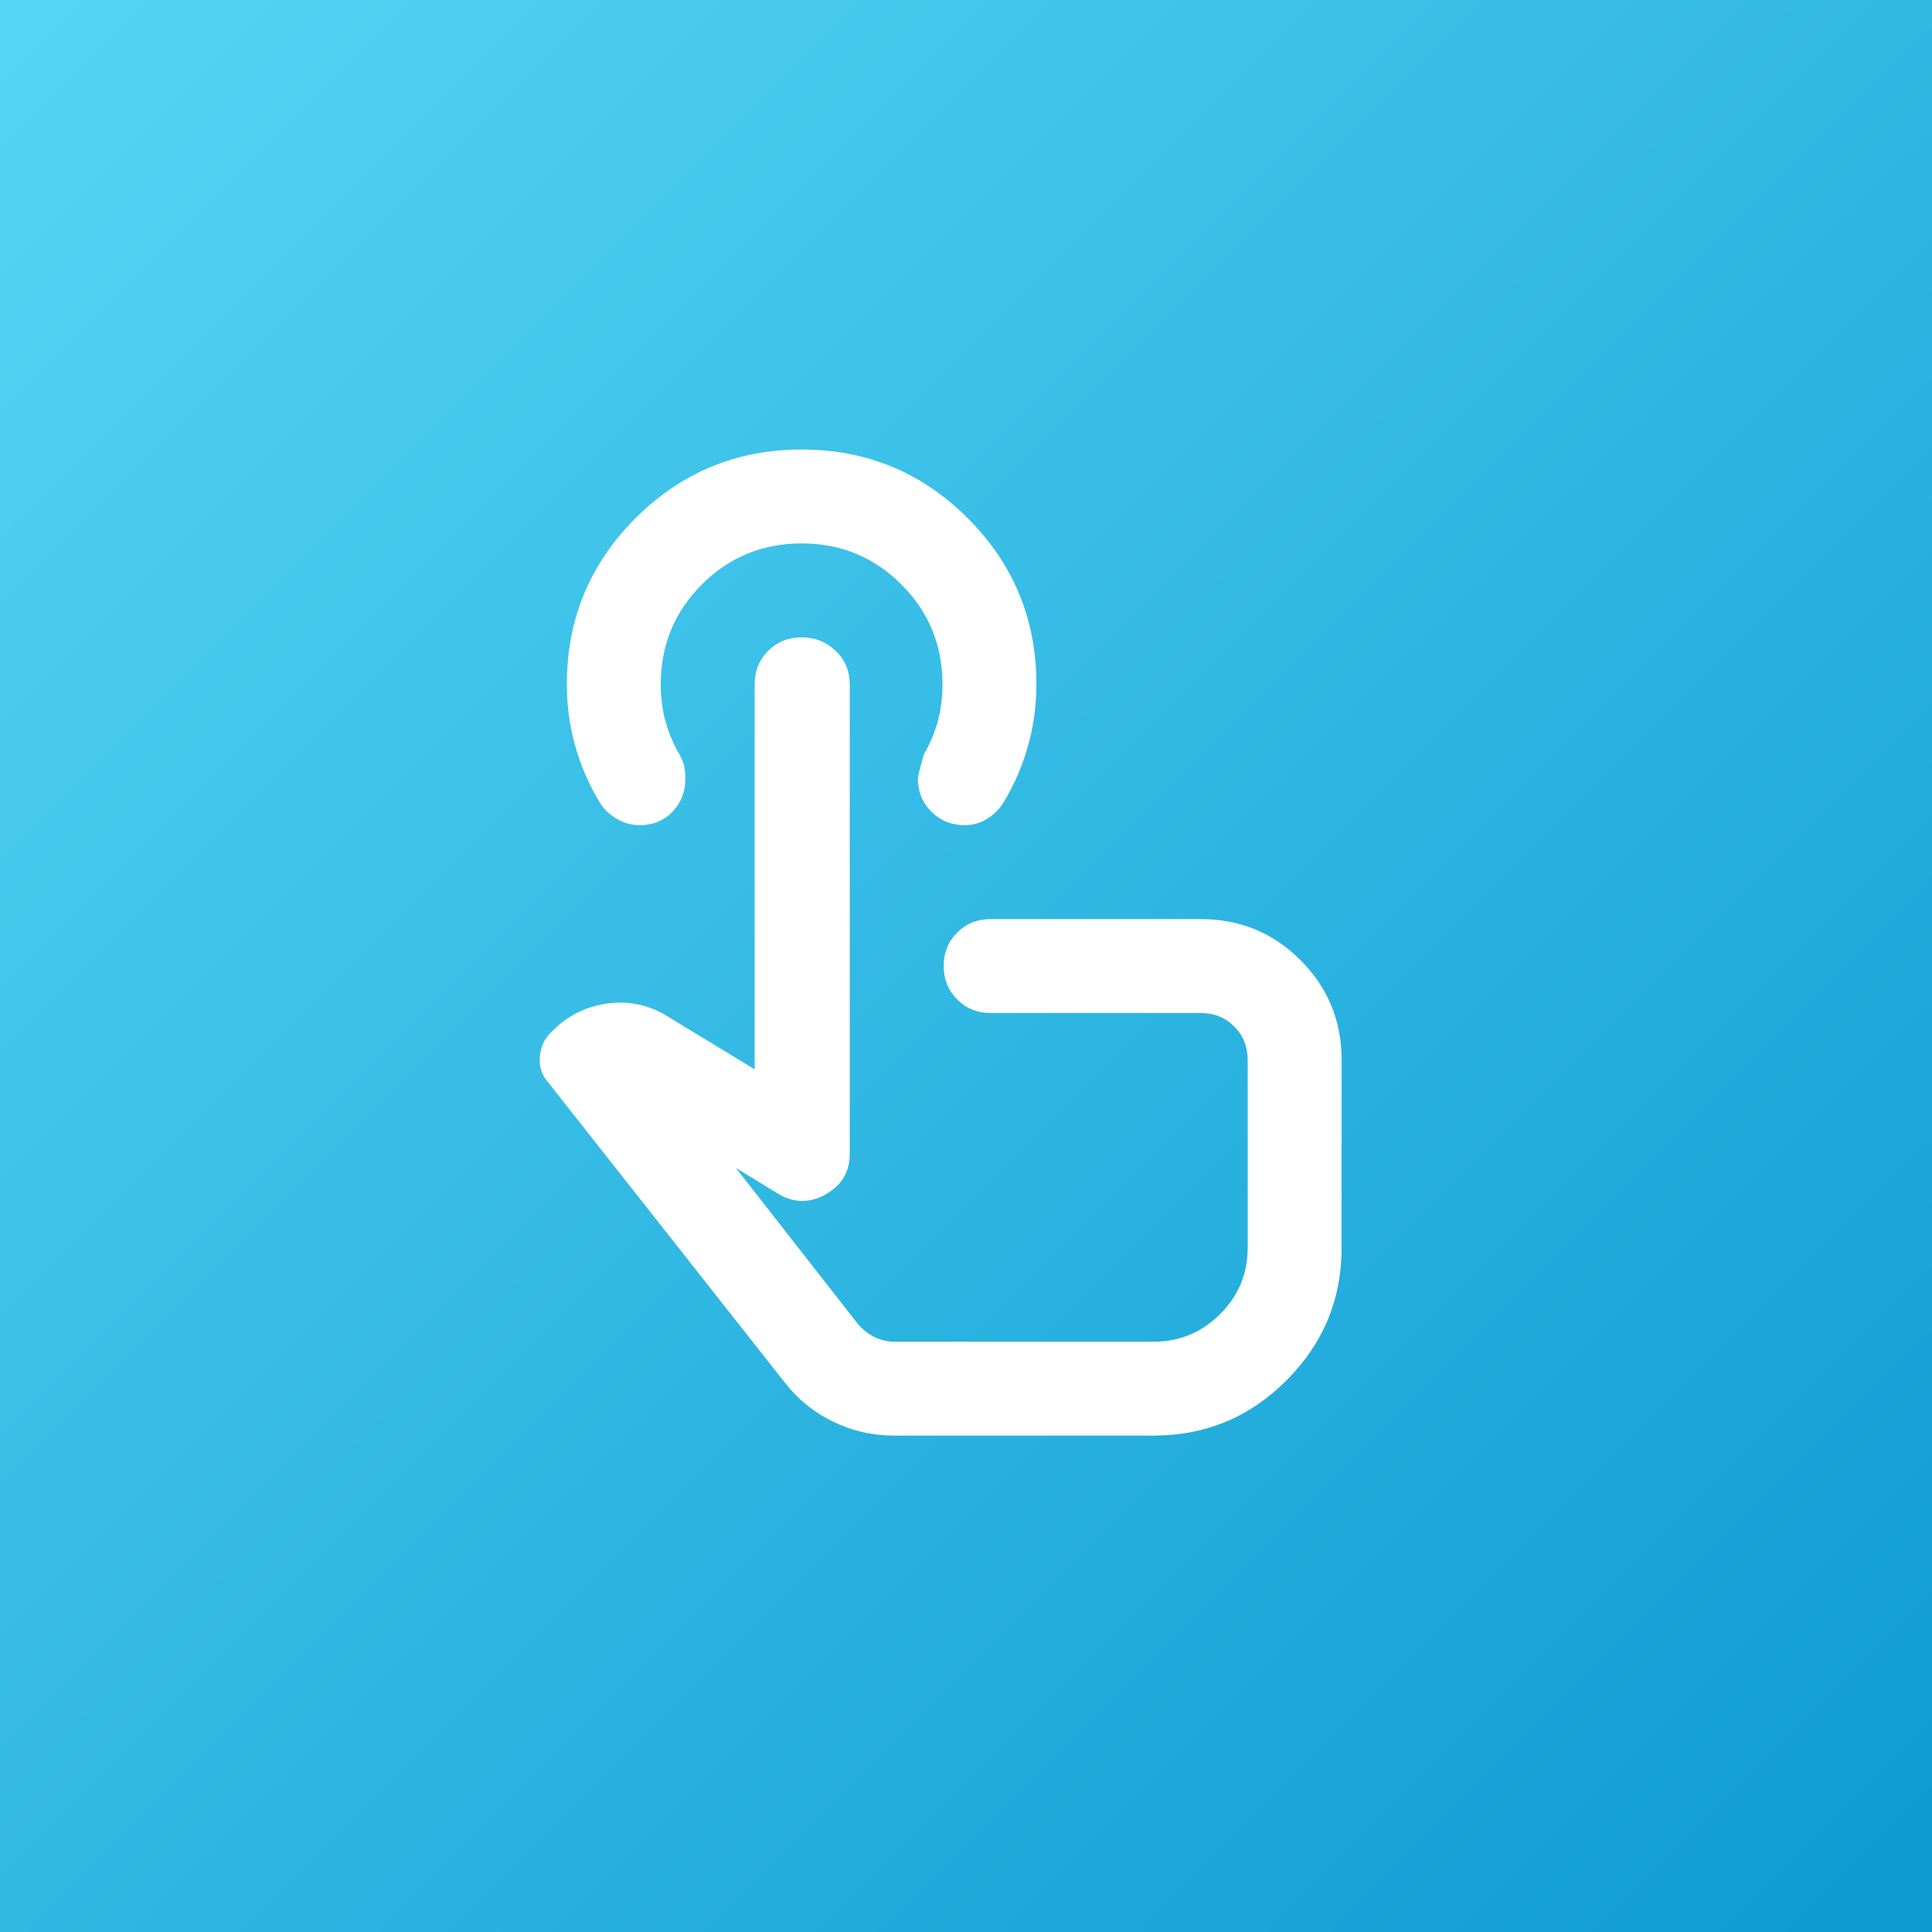
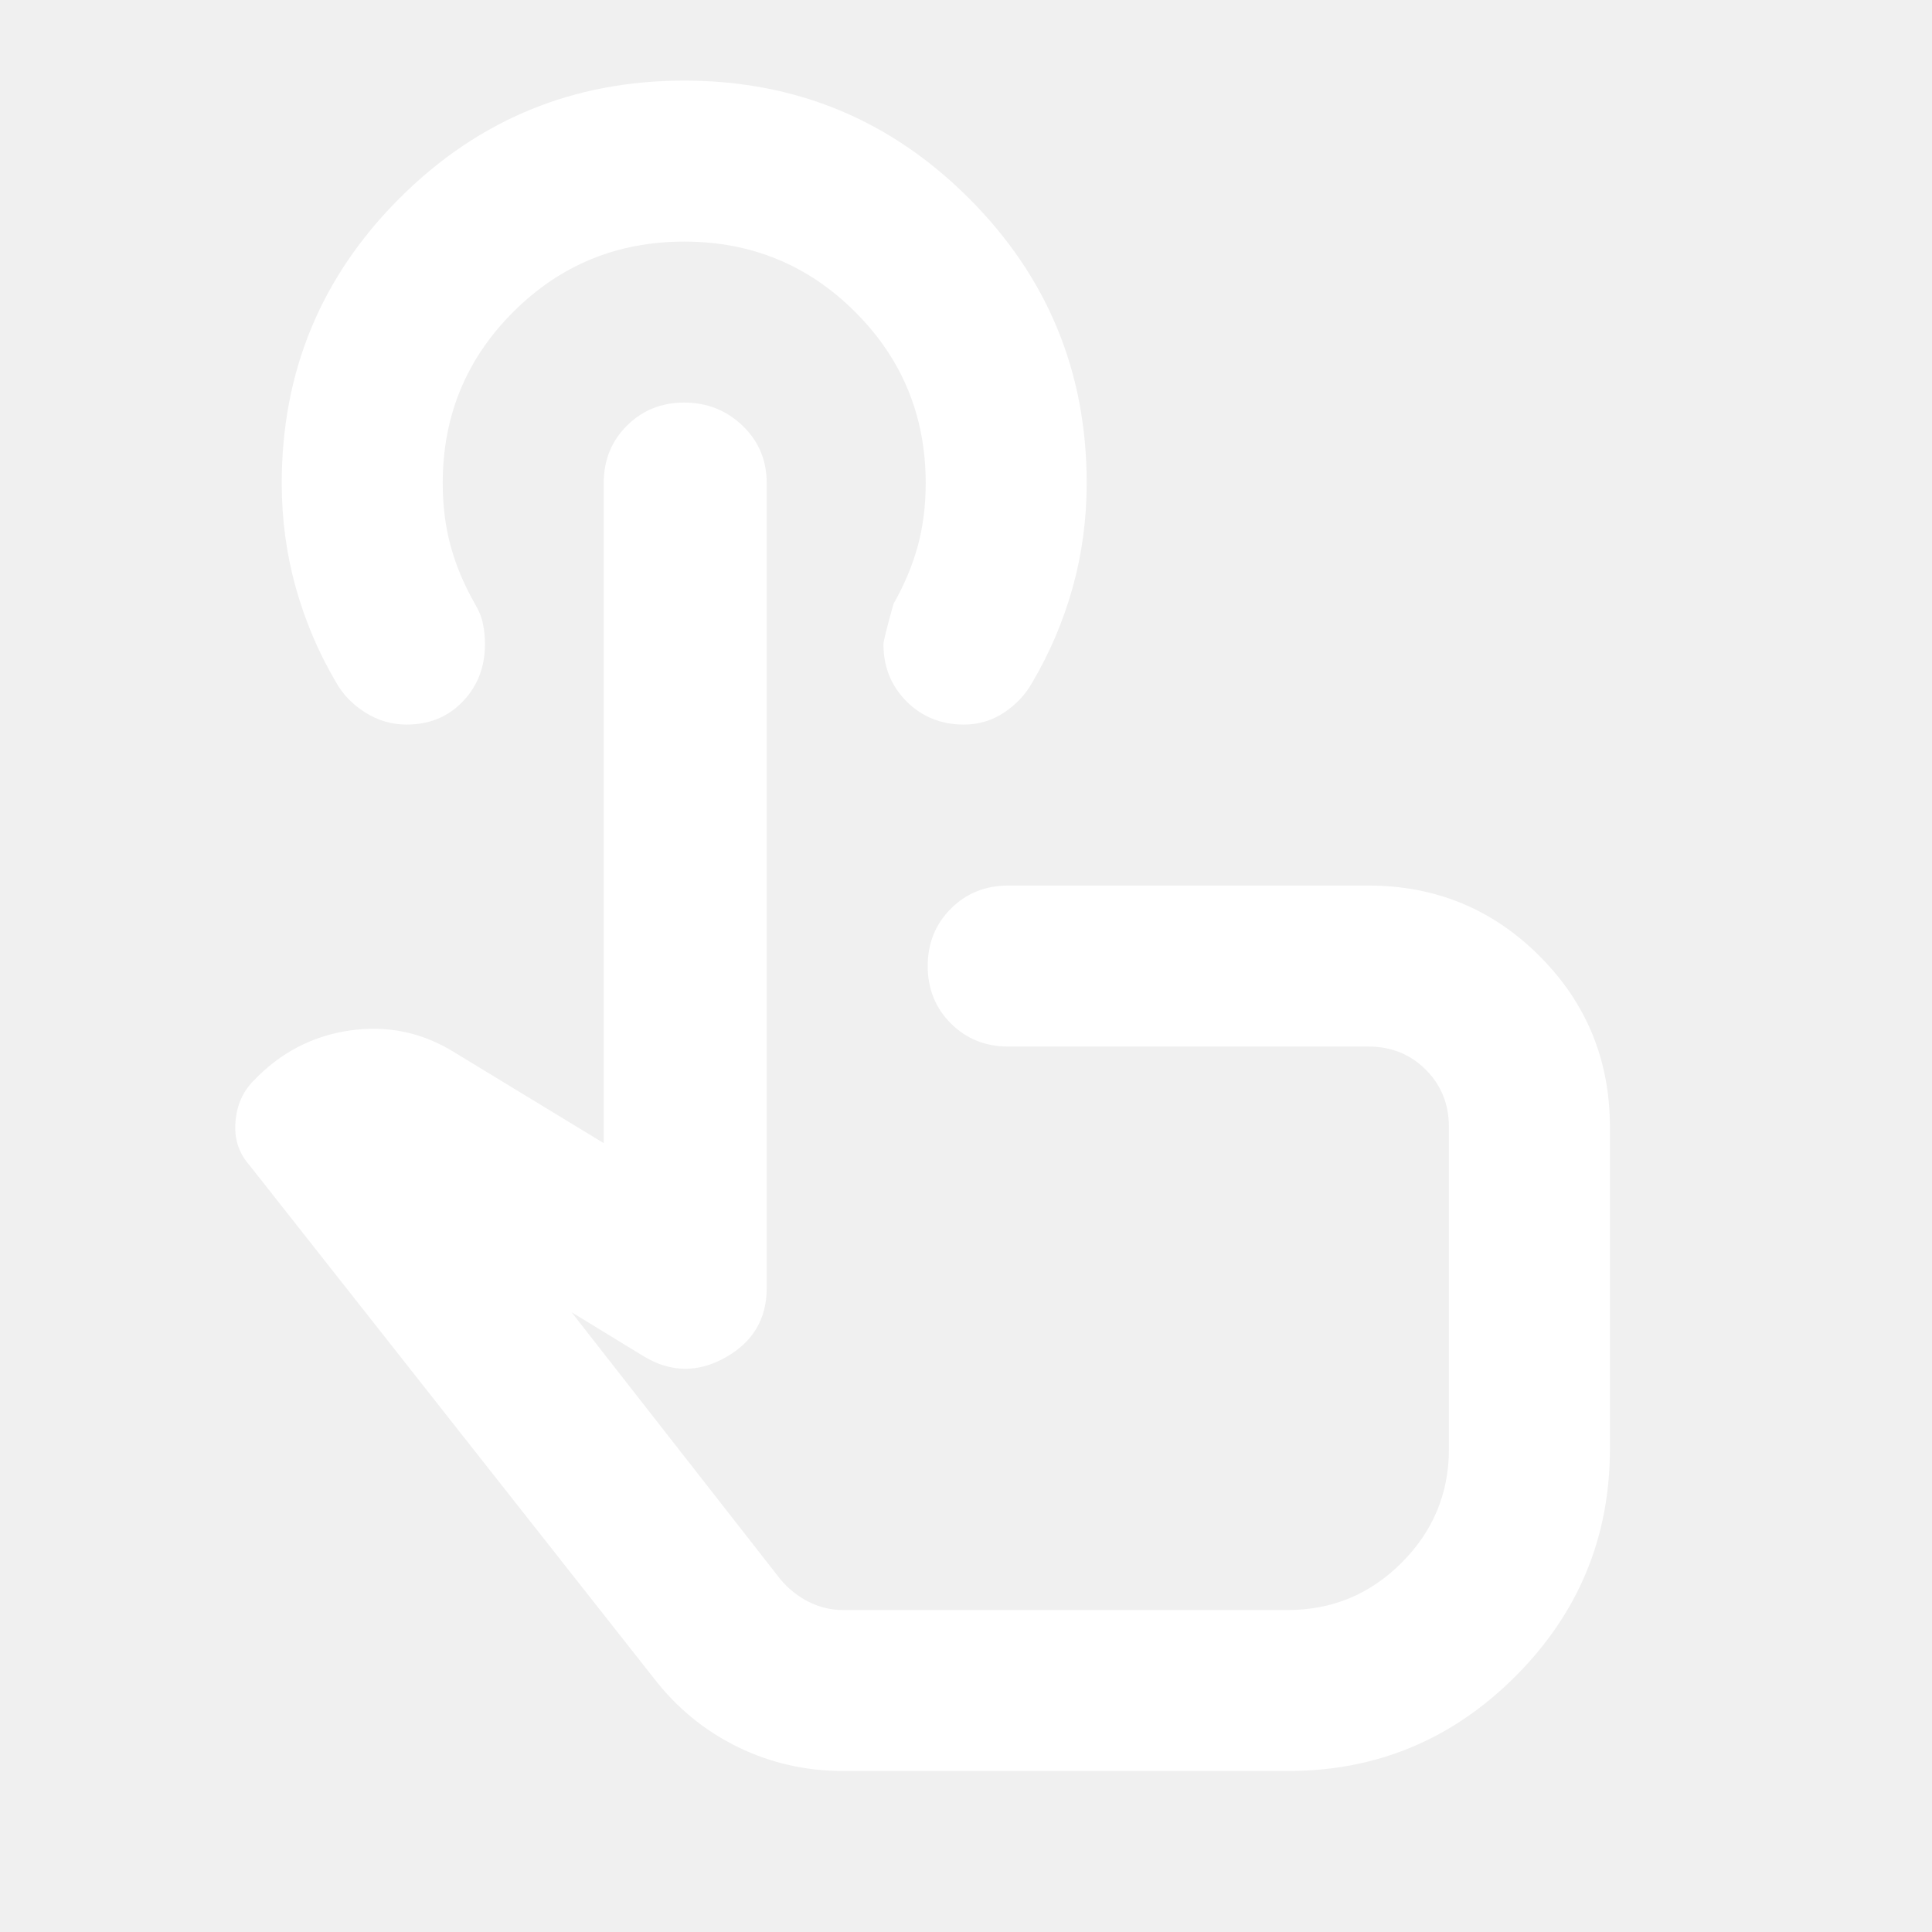
- <svg xmlns="http://www.w3.org/2000/svg" width="96" height="96" viewBox="0 0 96 96">
-   <defs>
-     <linearGradient id="g" x1="0%" y1="0%" x2="100%" y2="100%">
-       <stop offset="0" stop-color="#56D6F5" />
-       <stop offset="1" stop-color="#0C9AD1" />
-     </linearGradient>
-   </defs>
-   <rect width="96" height="96" fill="url(#g)" />
+ <svg xmlns="http://www.w3.org/2000/svg" width="96" height="96" viewBox="20 20 56 56">
  <g transform="translate(20 76) scale(0.05833)" fill="#ffffff">
    <path d="M419-80q-28 0-52.5-12T325-126L124-381q-8-9-7-21.5t9-20.5q20-21 48-25t52 11l74 45v-328q0-17 11.5-28.5T340-760q17 0 29 11.5t12 28.5v400q0 23-20.5 34.5T320-286l-36-22 104 133q6 7 14 11t17 4h221q33 0 56.5-23.5T720-240v-160q0-17-11.5-28.5T680-440H501q-17 0-28.5-11.5T461-480q0-17 11.5-28.5T501-520h179q50 0 85 35t35 85v160q0 66-47 113T640-80H419Zm83-260Zm-23-260q-17 0-28.5-11.5T439-640q0-2 5-20 8-14 12-28.5t4-31.5q0-50-35-85t-85-35q-50 0-85 35t-35 85q0 17 4 31.5t12 28.5q3 5 4 10t1 10q0 17-11 28.5T202-600q-11 0-20.5-6T167-621q-13-22-20-47t-7-52q0-83 58.5-141.5T340-920q83 0 141.5 58.5T540-720q0 27-7 52t-20 47q-5 9-14 15t-20 6Z" />
  </g>
</svg>
